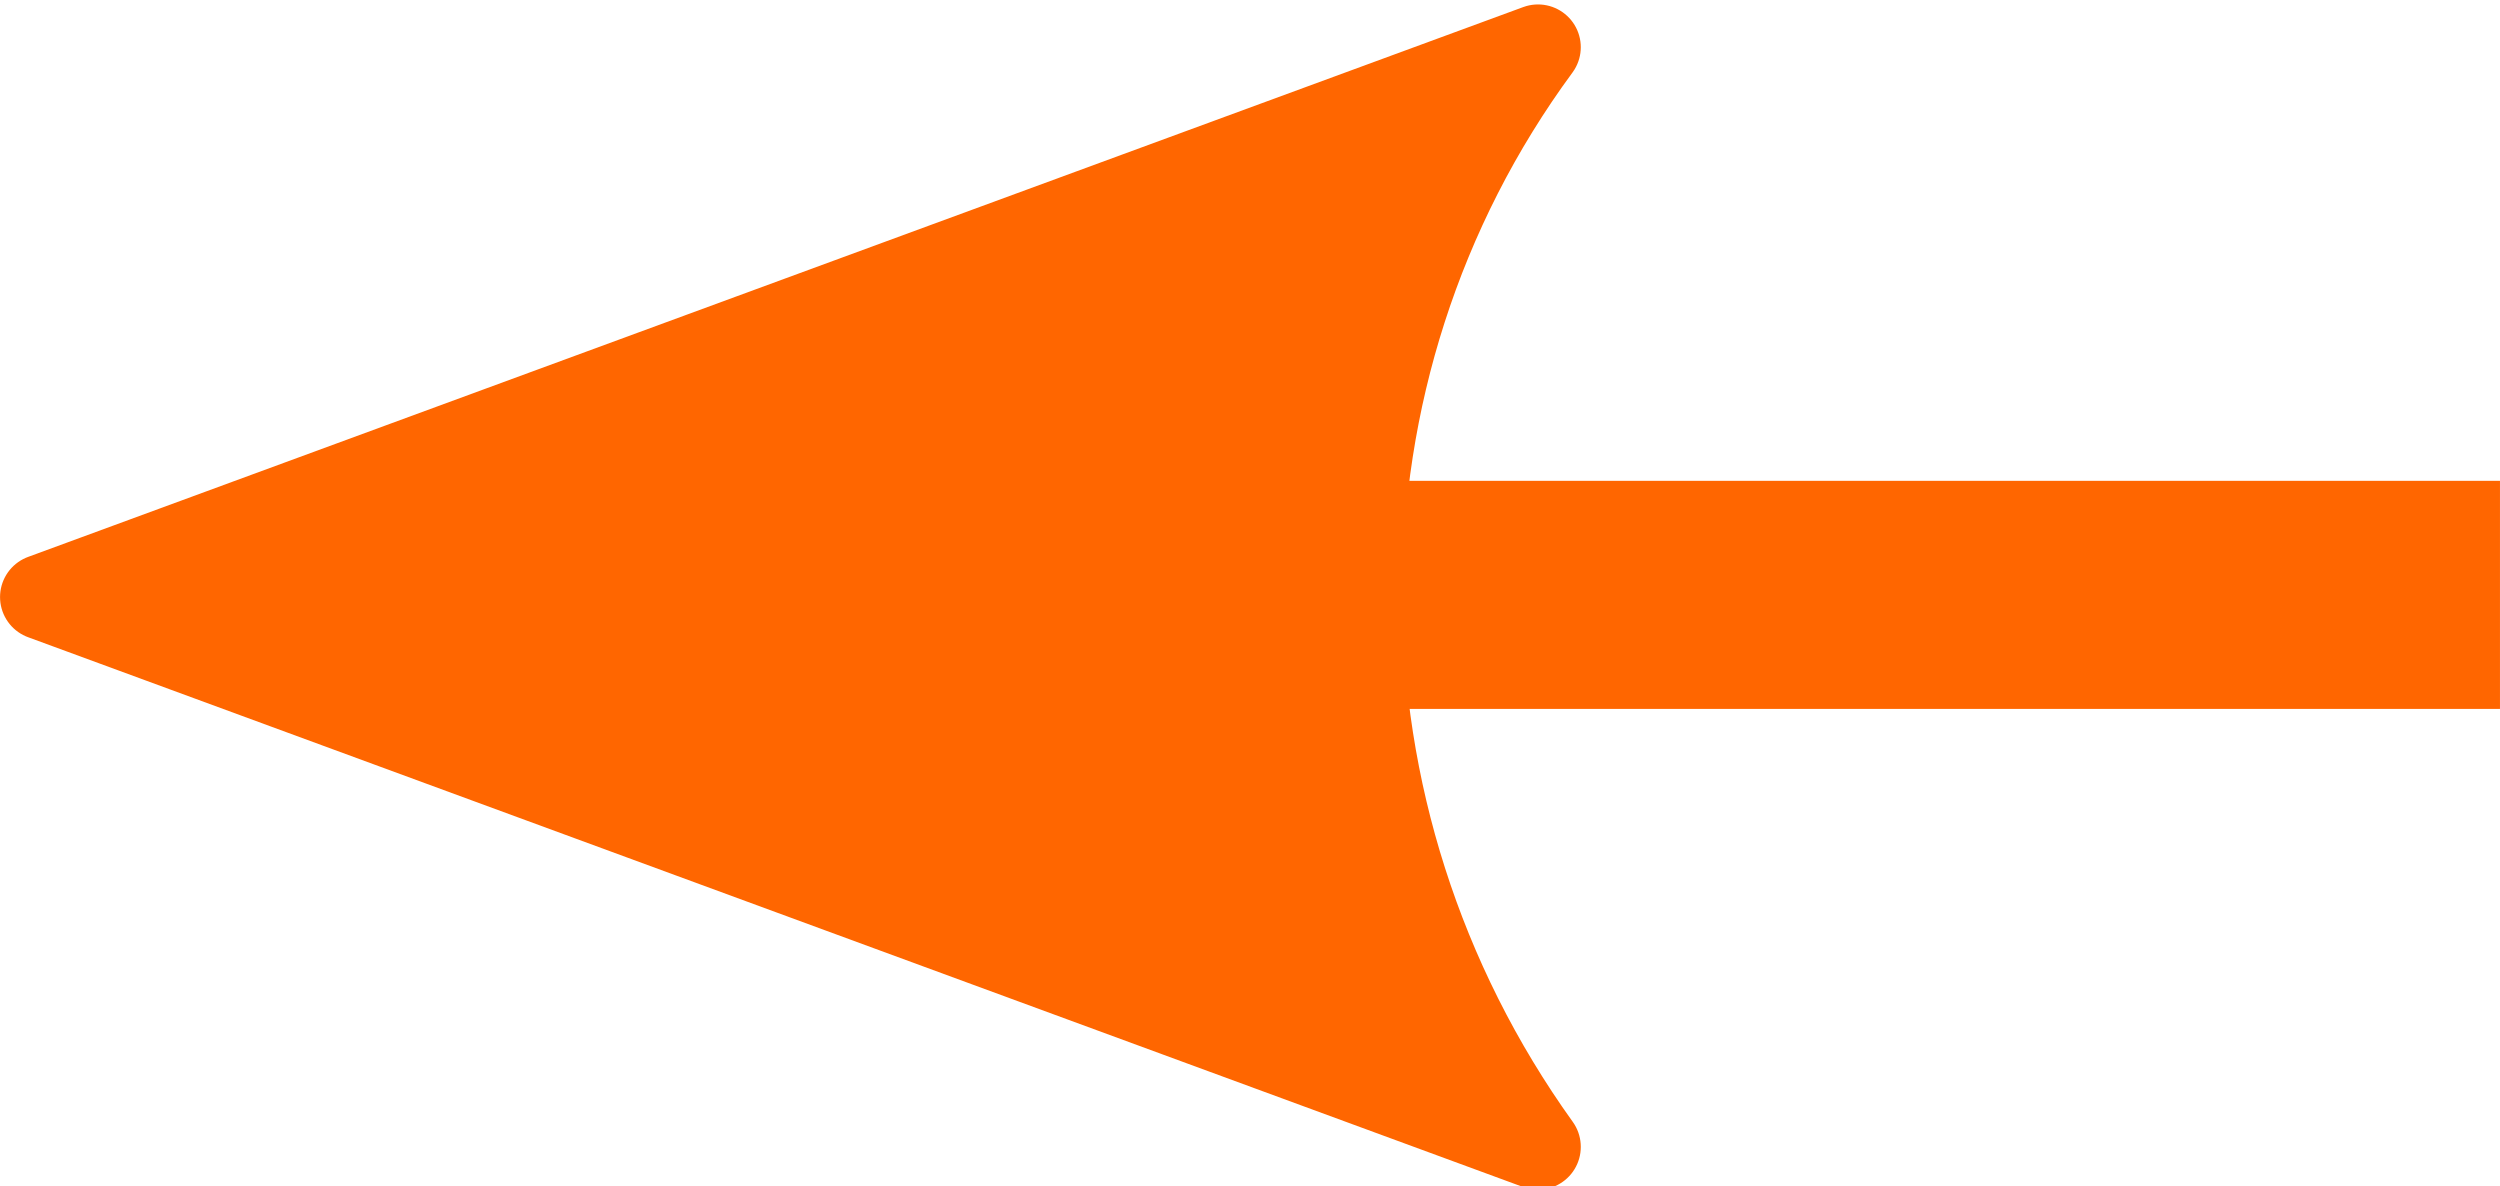
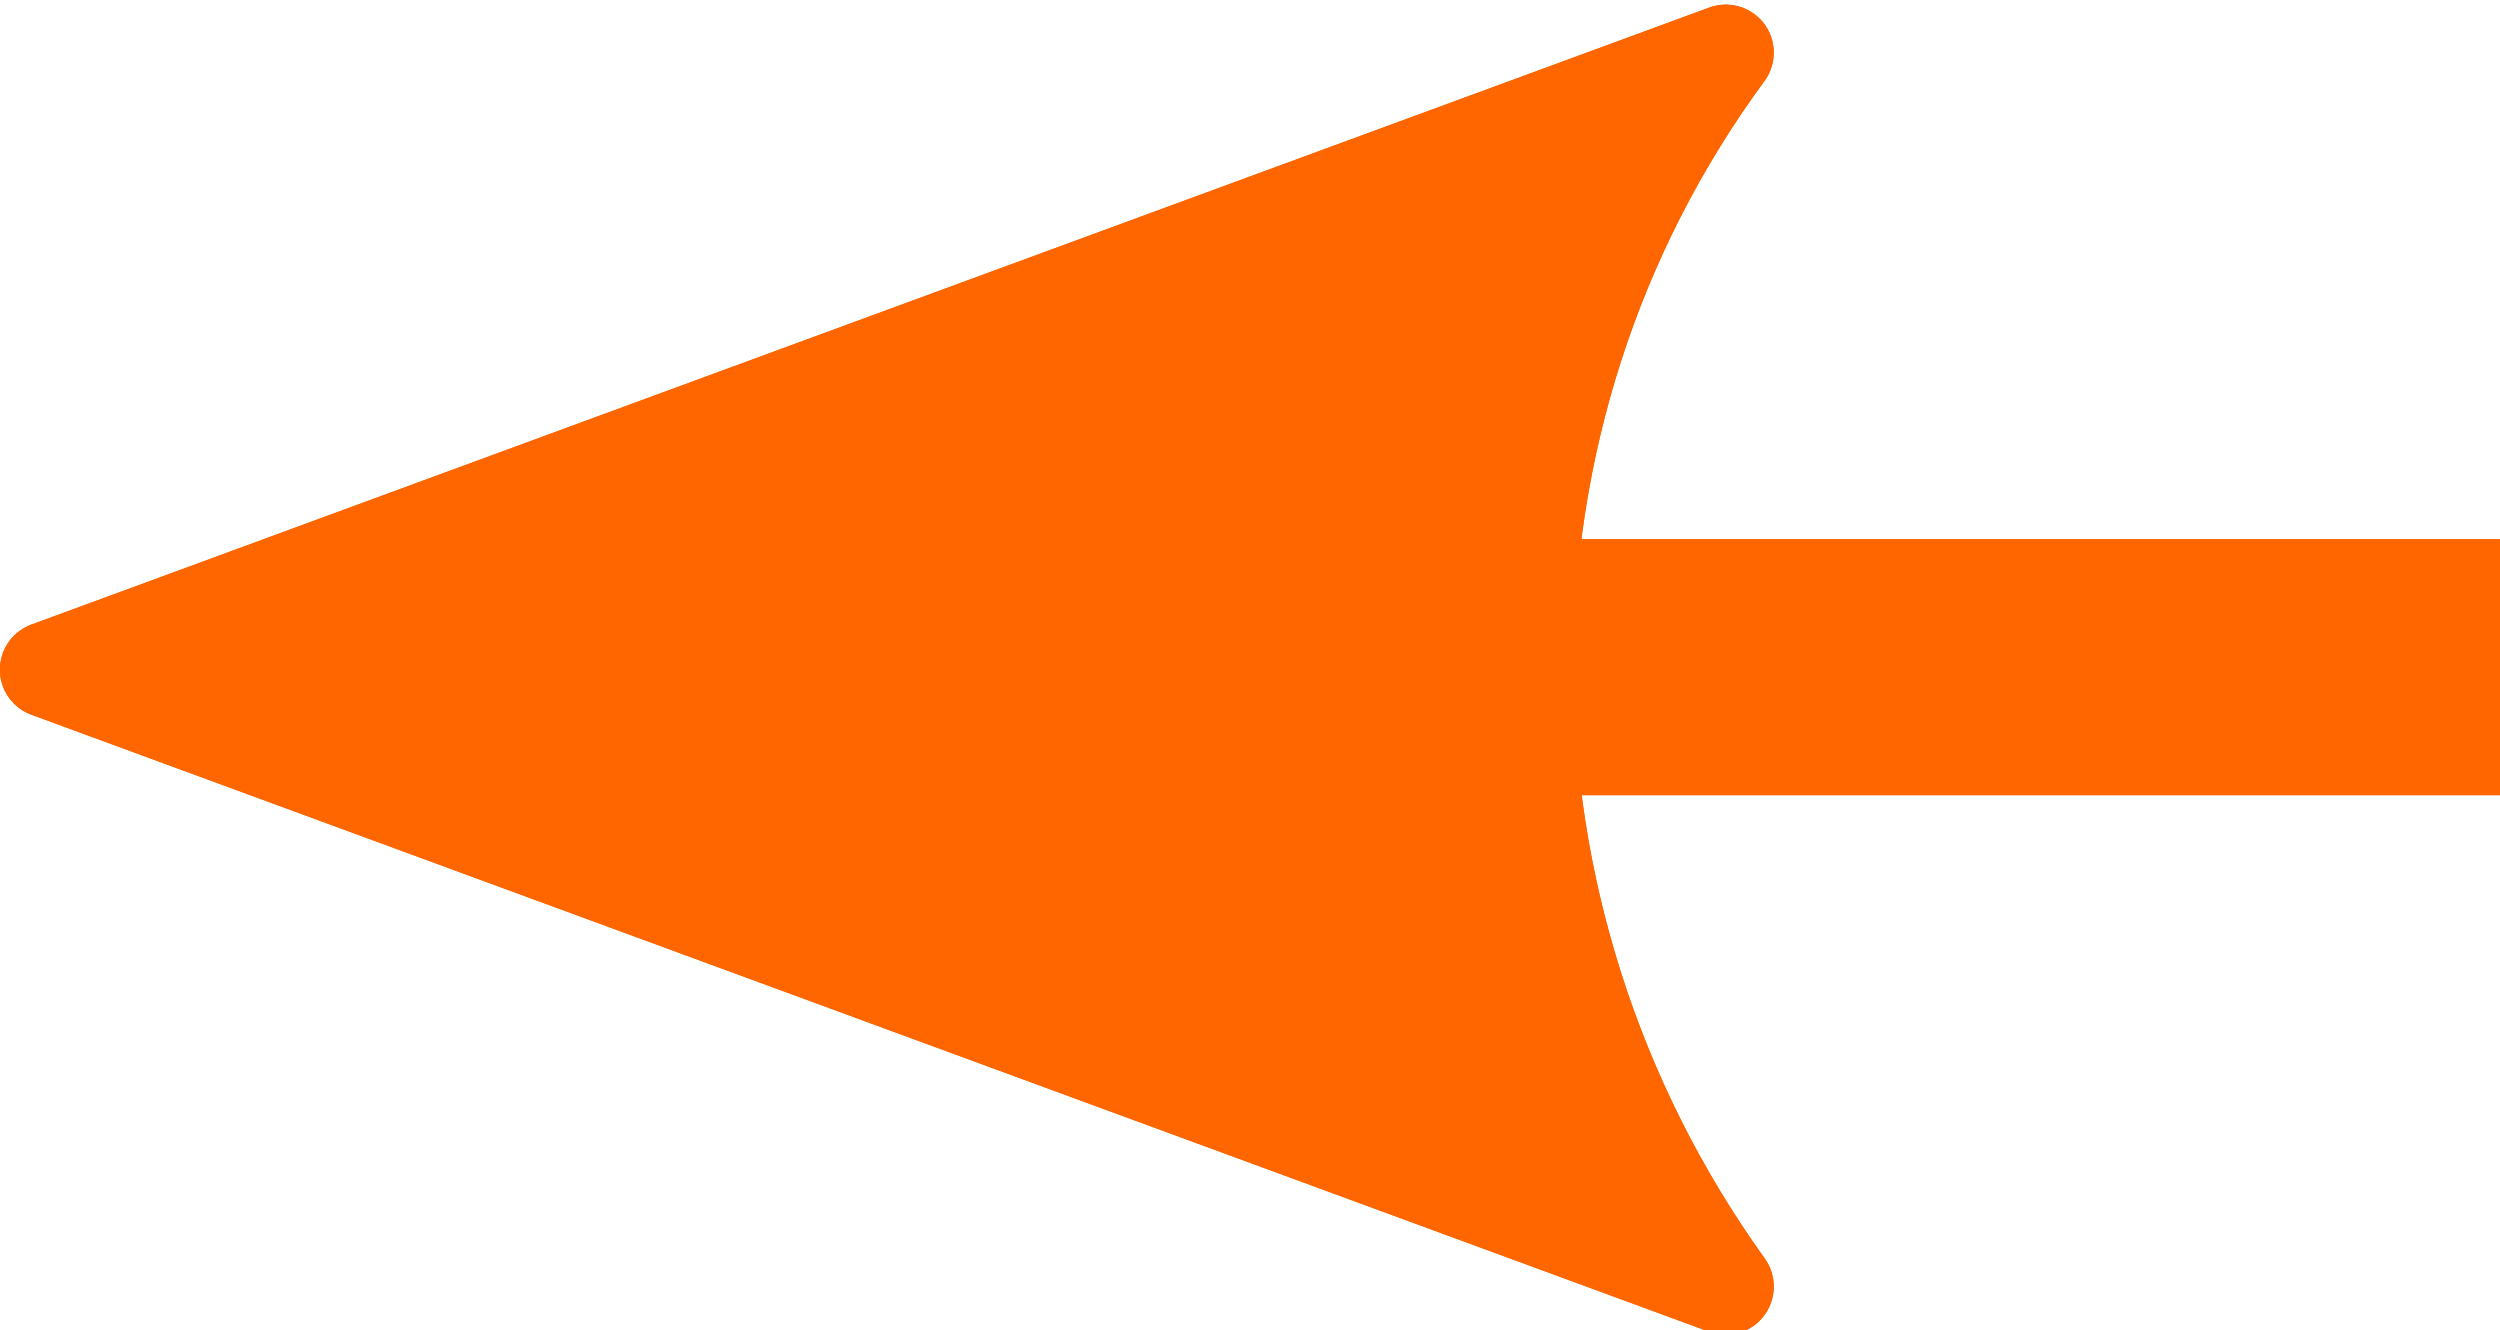
- <svg xmlns="http://www.w3.org/2000/svg" width="10.961mm" height="5.196mm" viewBox="0 0 10.961 5.196" version="1.1" id="svg8">
+ <svg xmlns="http://www.w3.org/2000/svg" width="8.537mm" height="4.541mm" viewBox="0 0 8.537 4.541" version="1.1" id="svg8">
  <defs id="defs2">
+     <marker style="overflow:visible" id="marker1944" refX="0" refY="0" orient="auto">
+       <path transform="scale(0.6)" d="M 8.719,4.034 -2.207,0.016 8.719,-4.002 c -1.745,2.372 -1.735,5.617 -6e-7,8.035 z" style="fill:#ff6600;fill-opacity:1;fill-rule:evenodd;stroke:#ff6600;stroke-width:0.625;stroke-linejoin:round;stroke-opacity:1" id="path1942" />
+     </marker>
    <marker orient="auto" refY="0" refX="0" id="Arrow2Mstart" style="overflow:visible">
      <path id="path843" style="fill:#ff6600;fill-opacity:1;fill-rule:evenodd;stroke:#ff6600;stroke-width:0.625;stroke-linejoin:round;stroke-opacity:1" d="M 8.719,4.034 -2.207,0.016 8.719,-4.002 c -1.745,2.372 -1.735,5.617 -6e-7,8.035 z" transform="scale(0.6)" />
    </marker>
    <marker orient="auto" refY="0" refX="0" id="Arrow1Sstart" style="overflow:visible">
      <path id="path831" d="M 0,0 5,-5 -12.5,0 5,5 Z" style="fill:#000000;fill-opacity:1;fill-rule:evenodd;stroke:#000000;stroke-width:1pt;stroke-opacity:1" transform="matrix(0.2,0,0,0.2,1.2,0)" />
    </marker>
  </defs>
-   <g id="layer1" transform="translate(-140.6071,-94.82085)">
-     <path style="fill:#ff6600;stroke:#ff6600;stroke-width:1;stroke-linecap:butt;stroke-linejoin:miter;stroke-miterlimit:4;stroke-dasharray:none;stroke-opacity:1;marker-start:url(#Arrow2Mstart);fill-opacity:1" d="m 142.119,97.429 h 9.449" id="path817" />
+   <g id="layer1" transform="translate(-140.6071,-94.53563)">
+     <path style="fill:#ff6600;fill-opacity:1;stroke:#ff6600;stroke-width:0.874;stroke-linecap:butt;stroke-linejoin:miter;stroke-miterlimit:4;stroke-dasharray:none;stroke-opacity:1;marker-start:url(#Arrow2Mstart)" d="m 141.928,96.814 h 7.216" id="path817" />
+     <path id="path1906" d="m 141.928,96.814 h 7.216" style="fill:#ff6600;fill-opacity:1;stroke:#ff6600;stroke-width:0.874;stroke-linecap:butt;stroke-linejoin:miter;stroke-miterlimit:4;stroke-dasharray:none;stroke-opacity:1;marker-start:url(#marker1944)" />
  </g>
</svg>
